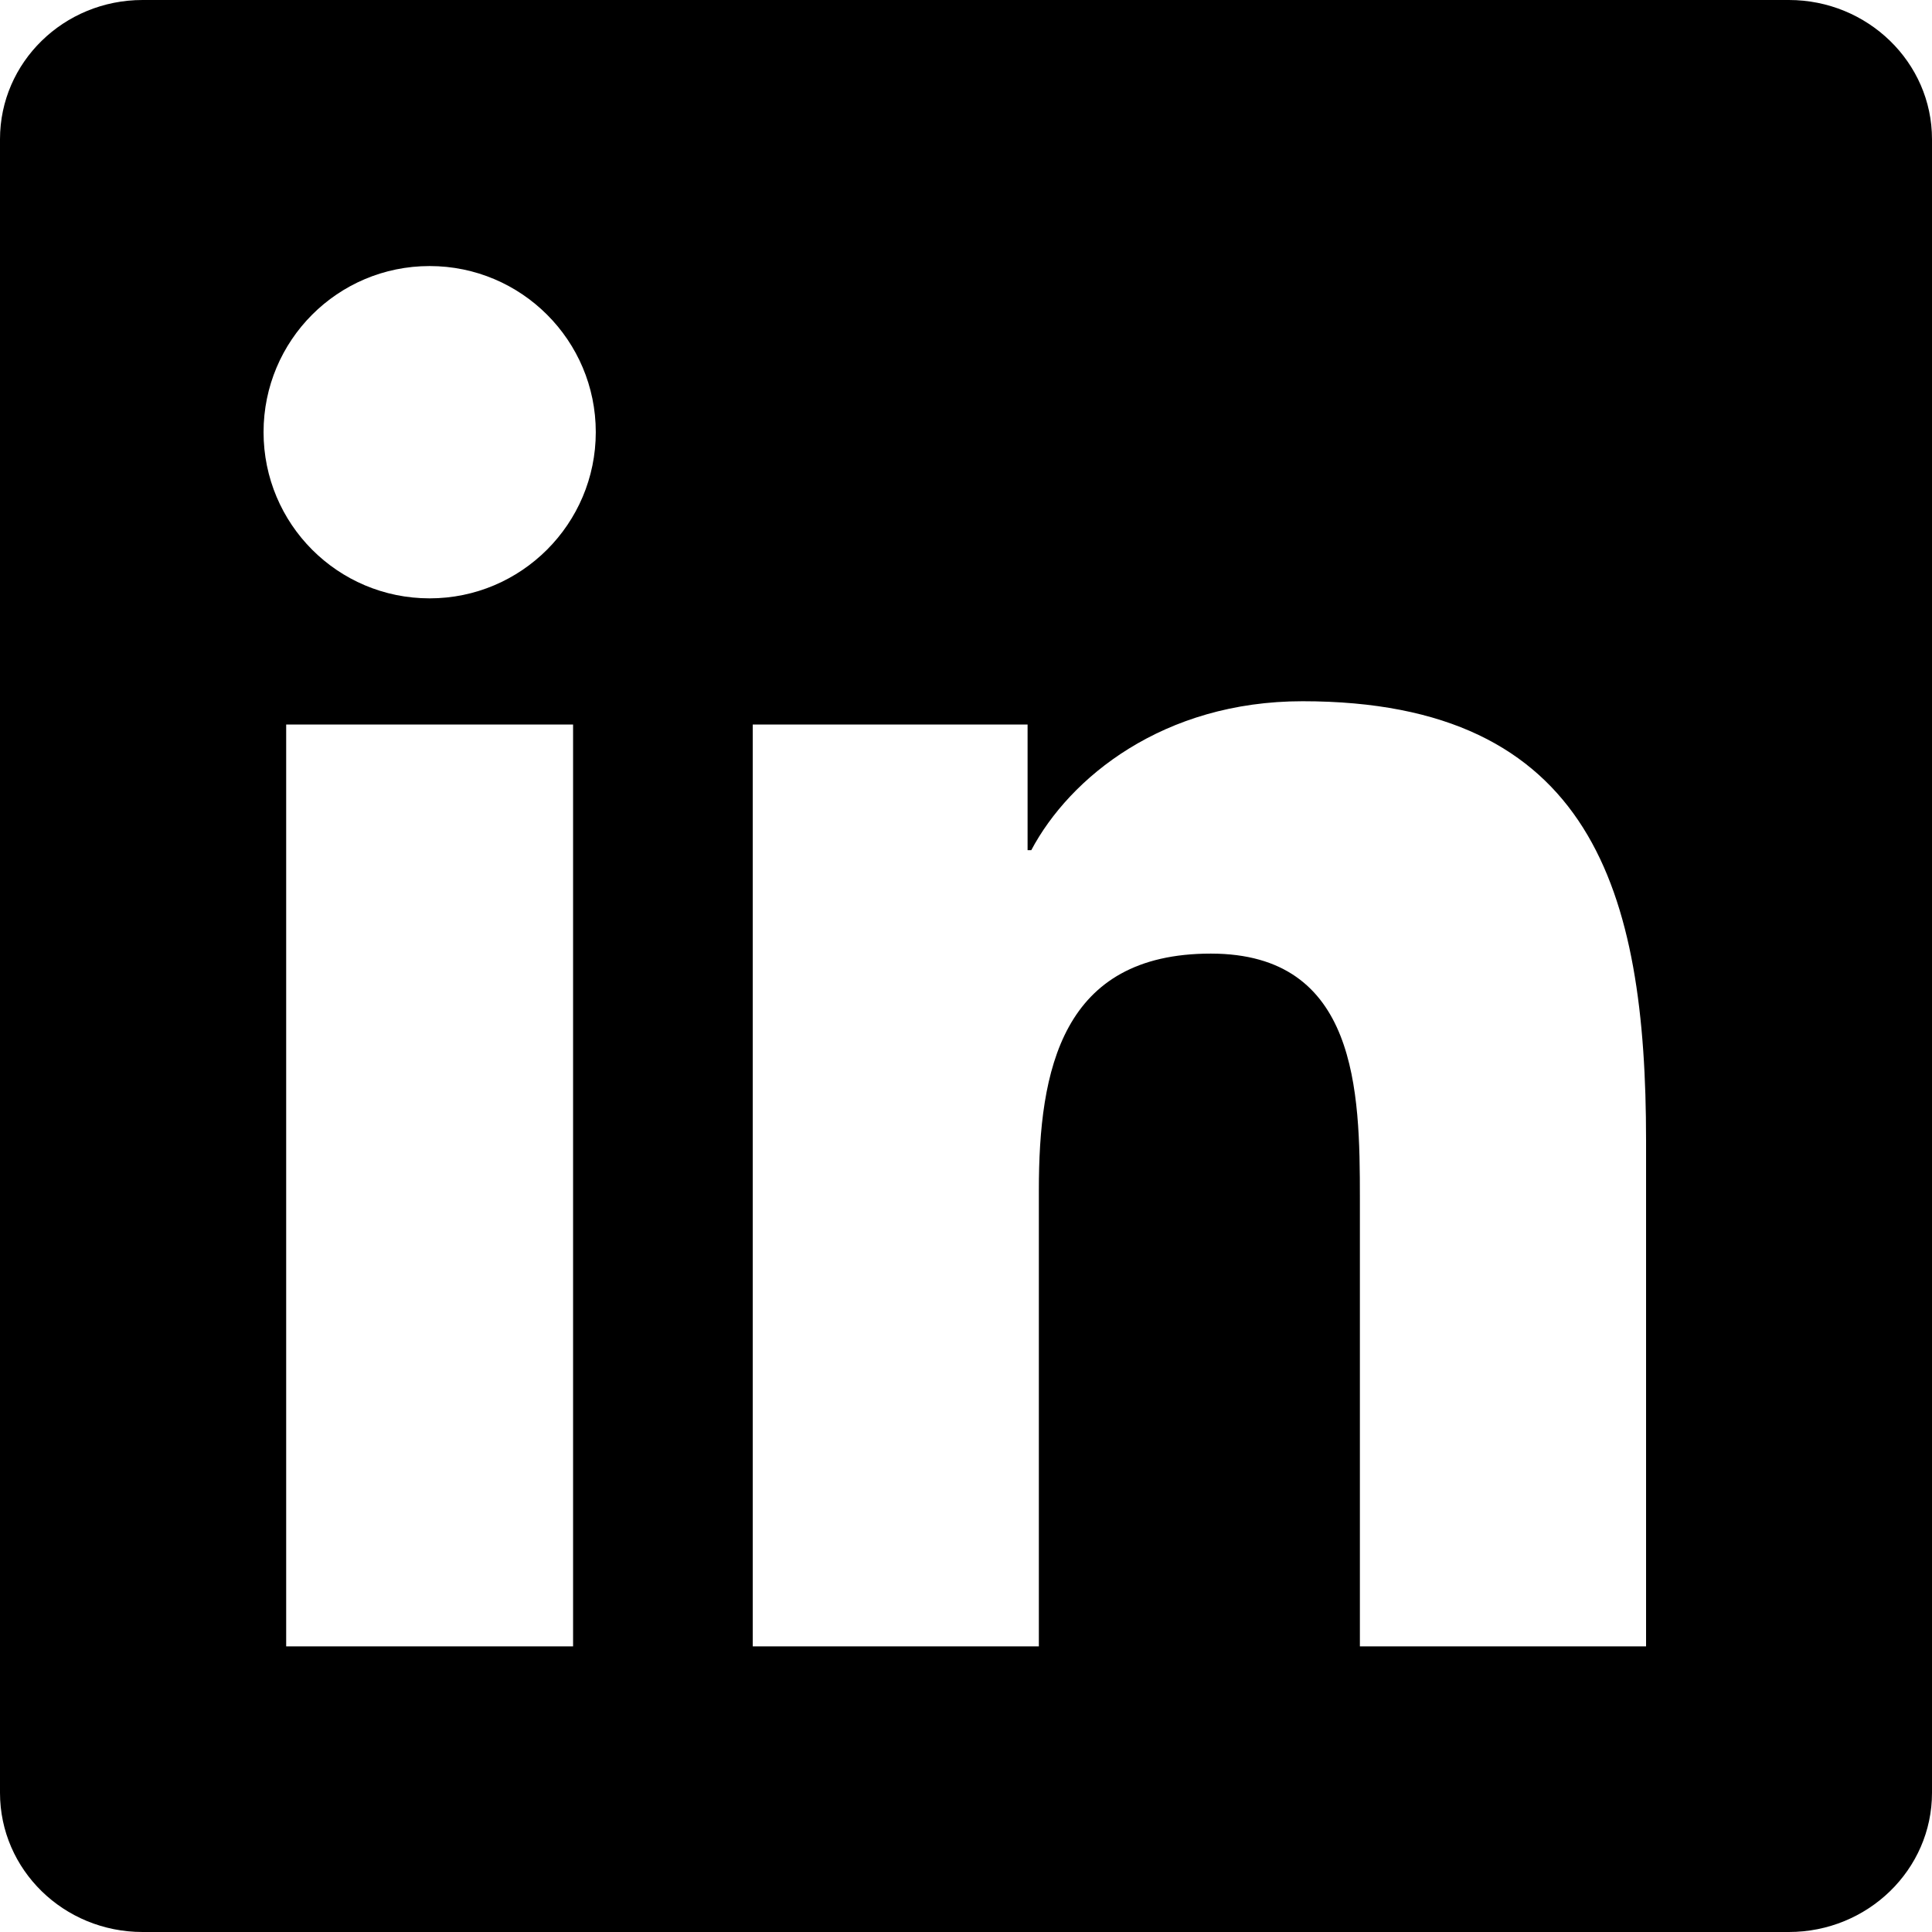
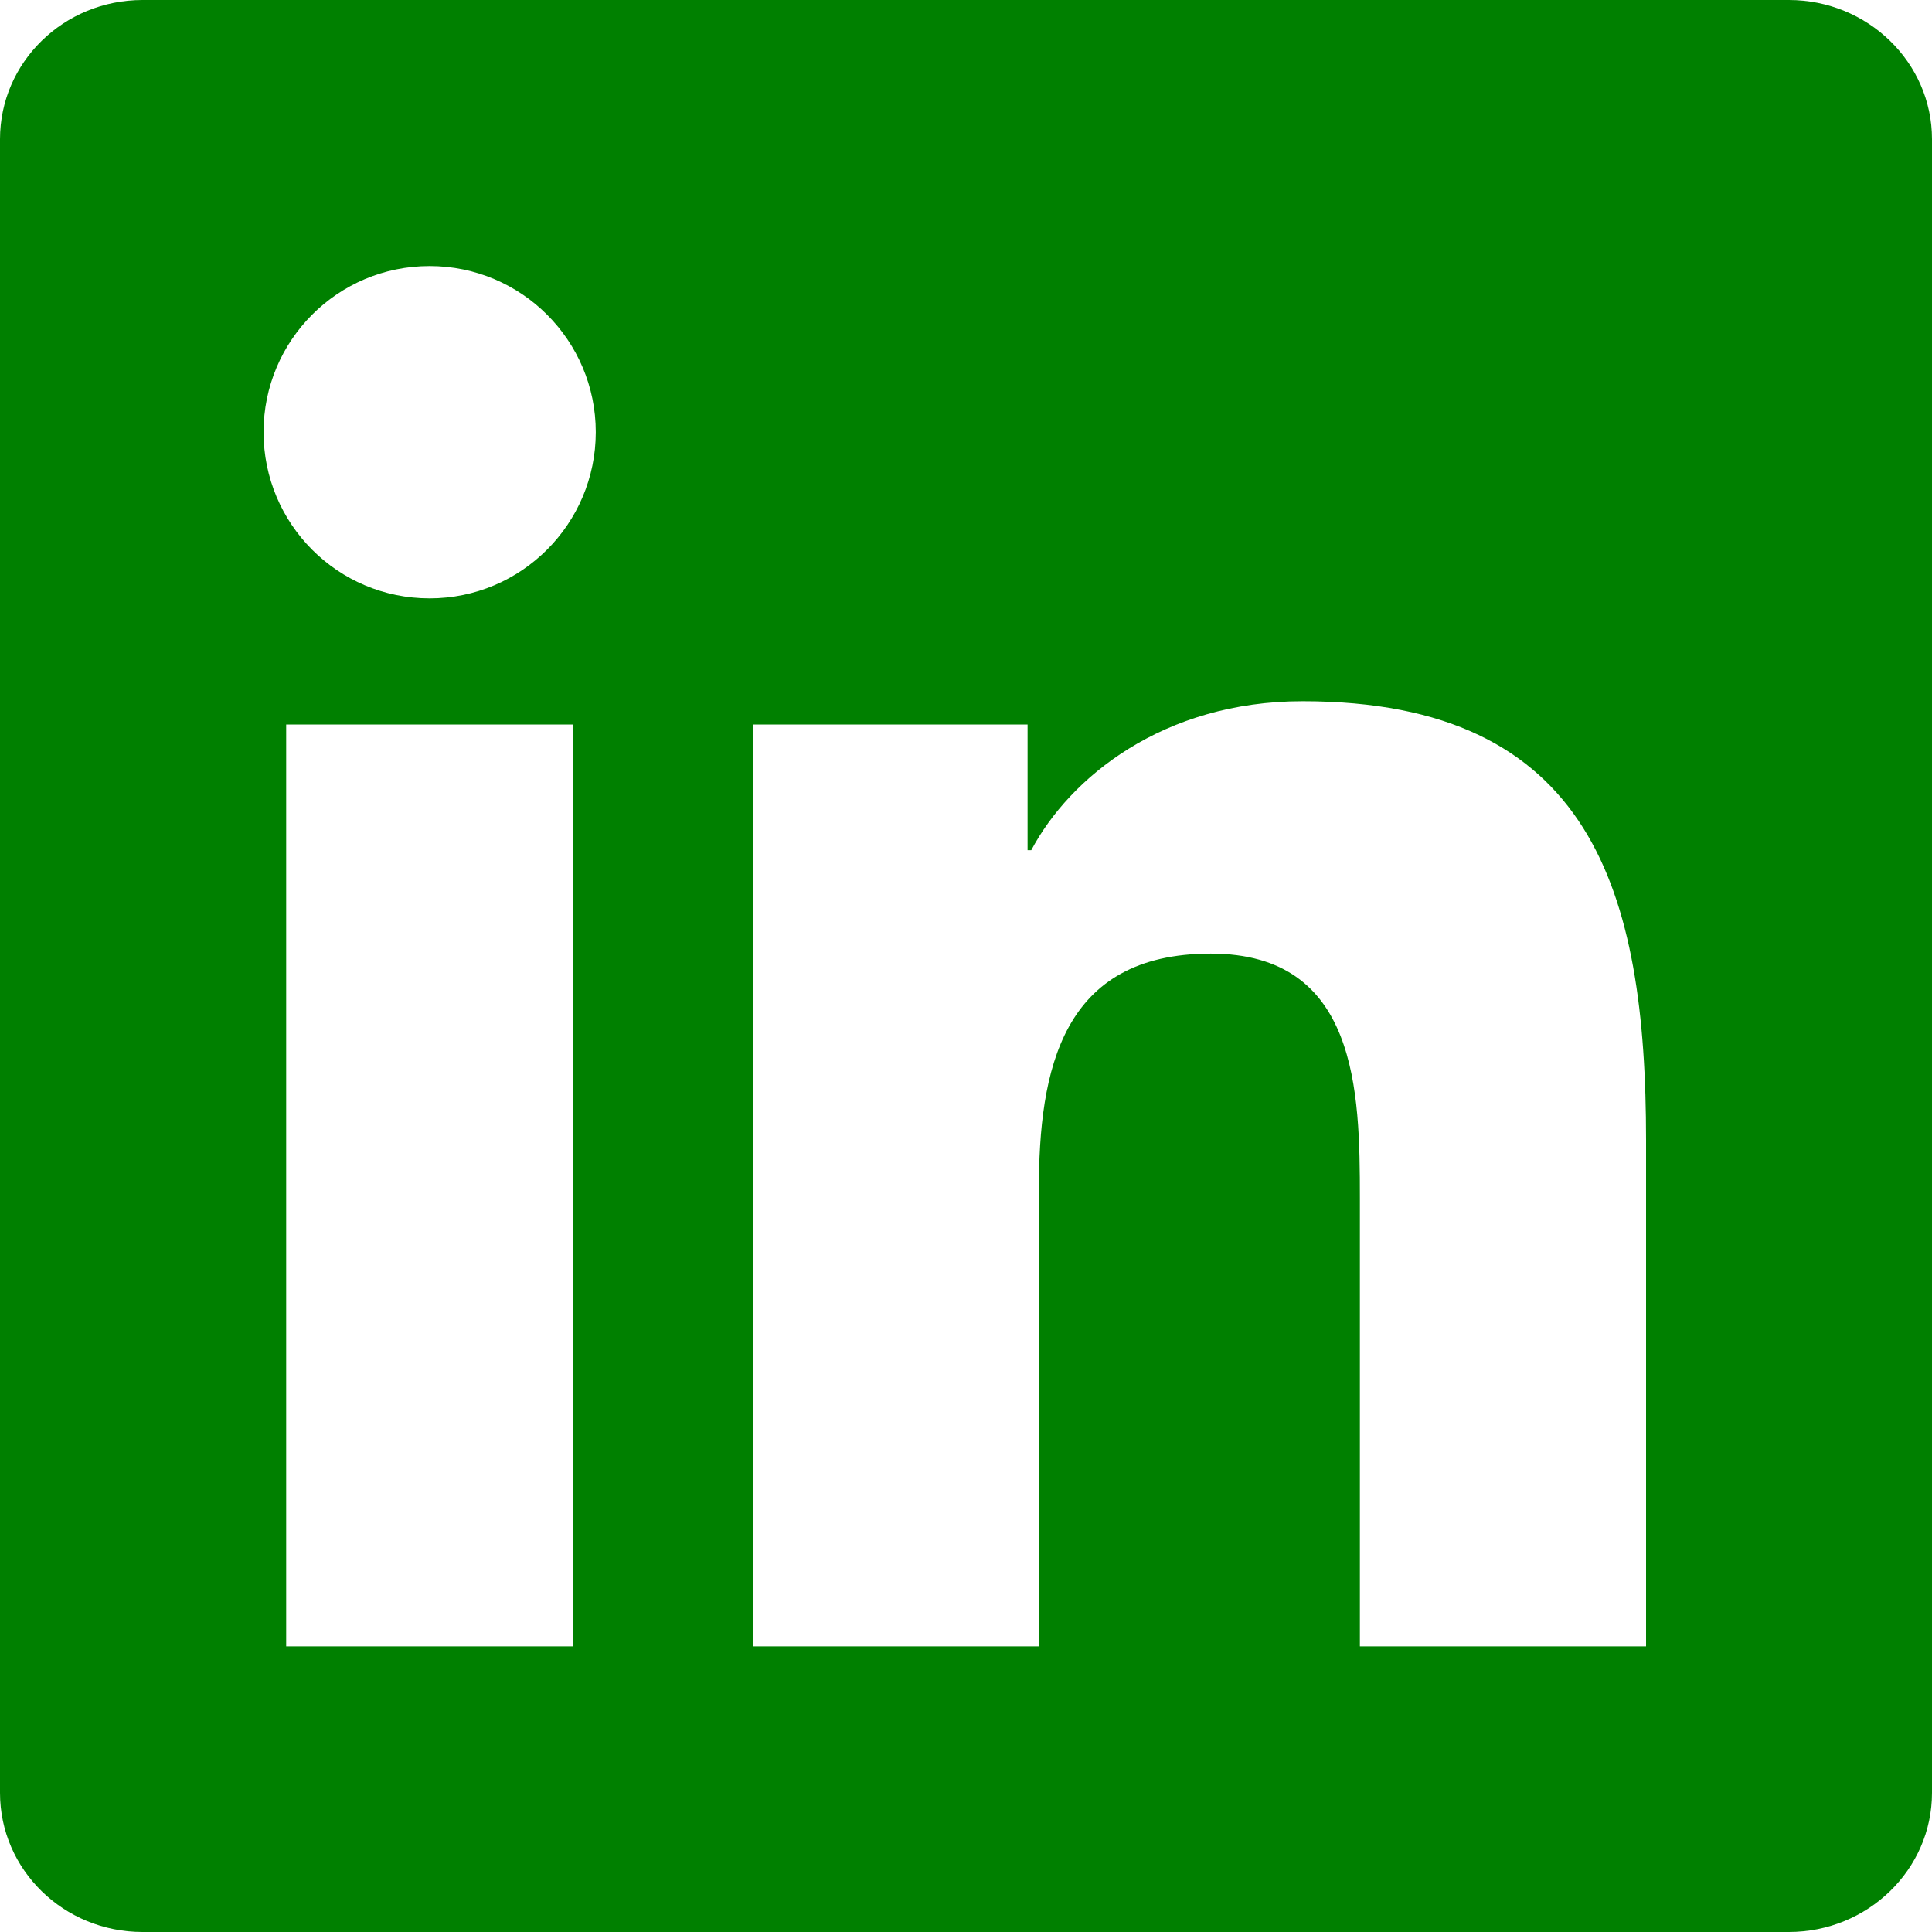
<svg xmlns="http://www.w3.org/2000/svg" role="img" viewBox="0 0 24 24">
-   <path d="M20.447 20.452h-3.554v-5.569c0-1.328-.027-3.037-1.852-3.037-1.853 0-2.136 1.445-2.136 2.939v5.667H9.351V9h3.414v1.561h.046c.477-.9 1.637-1.85 3.37-1.85 3.601 0 4.267 2.37 4.267 5.455v6.286zM5.337 7.433c-1.144 0-2.063-.926-2.063-2.065 0-1.138.92-2.063 2.063-2.063 1.14 0 2.064.925 2.064 2.063 0 1.139-.925 2.065-2.064 2.065zm1.782 13.019H3.555V9h3.564v11.452zM22.225 0H1.771C.792 0 0 .774 0 1.729v20.542C0 23.227.792 24 1.771 24h20.451C23.2 24 24 23.227 24 22.271V1.729C24 .774 23.2 0 22.222 0h.003z" />
+   <path d="M20.447 20.452h-3.554v-5.569c0-1.328-.027-3.037-1.852-3.037-1.853 0-2.136 1.445-2.136 2.939v5.667H9.351V9h3.414v1.561h.046c.477-.9 1.637-1.85 3.37-1.85 3.601 0 4.267 2.37 4.267 5.455v6.286zM5.337 7.433c-1.144 0-2.063-.926-2.063-2.065 0-1.138.92-2.063 2.063-2.063 1.14 0 2.064.925 2.064 2.063 0 1.139-.925 2.065-2.064 2.065zm1.782 13.019H3.555V9h3.564v11.452zM22.225 0H1.771C.792 0 0 .774 0 1.729v20.542C0 23.227.792 24 1.771 24h20.451C23.2 24 24 23.227 24 22.271V1.729C24 .774 23.2 0 22.222 0h.003z" fill="green" />
</svg>
